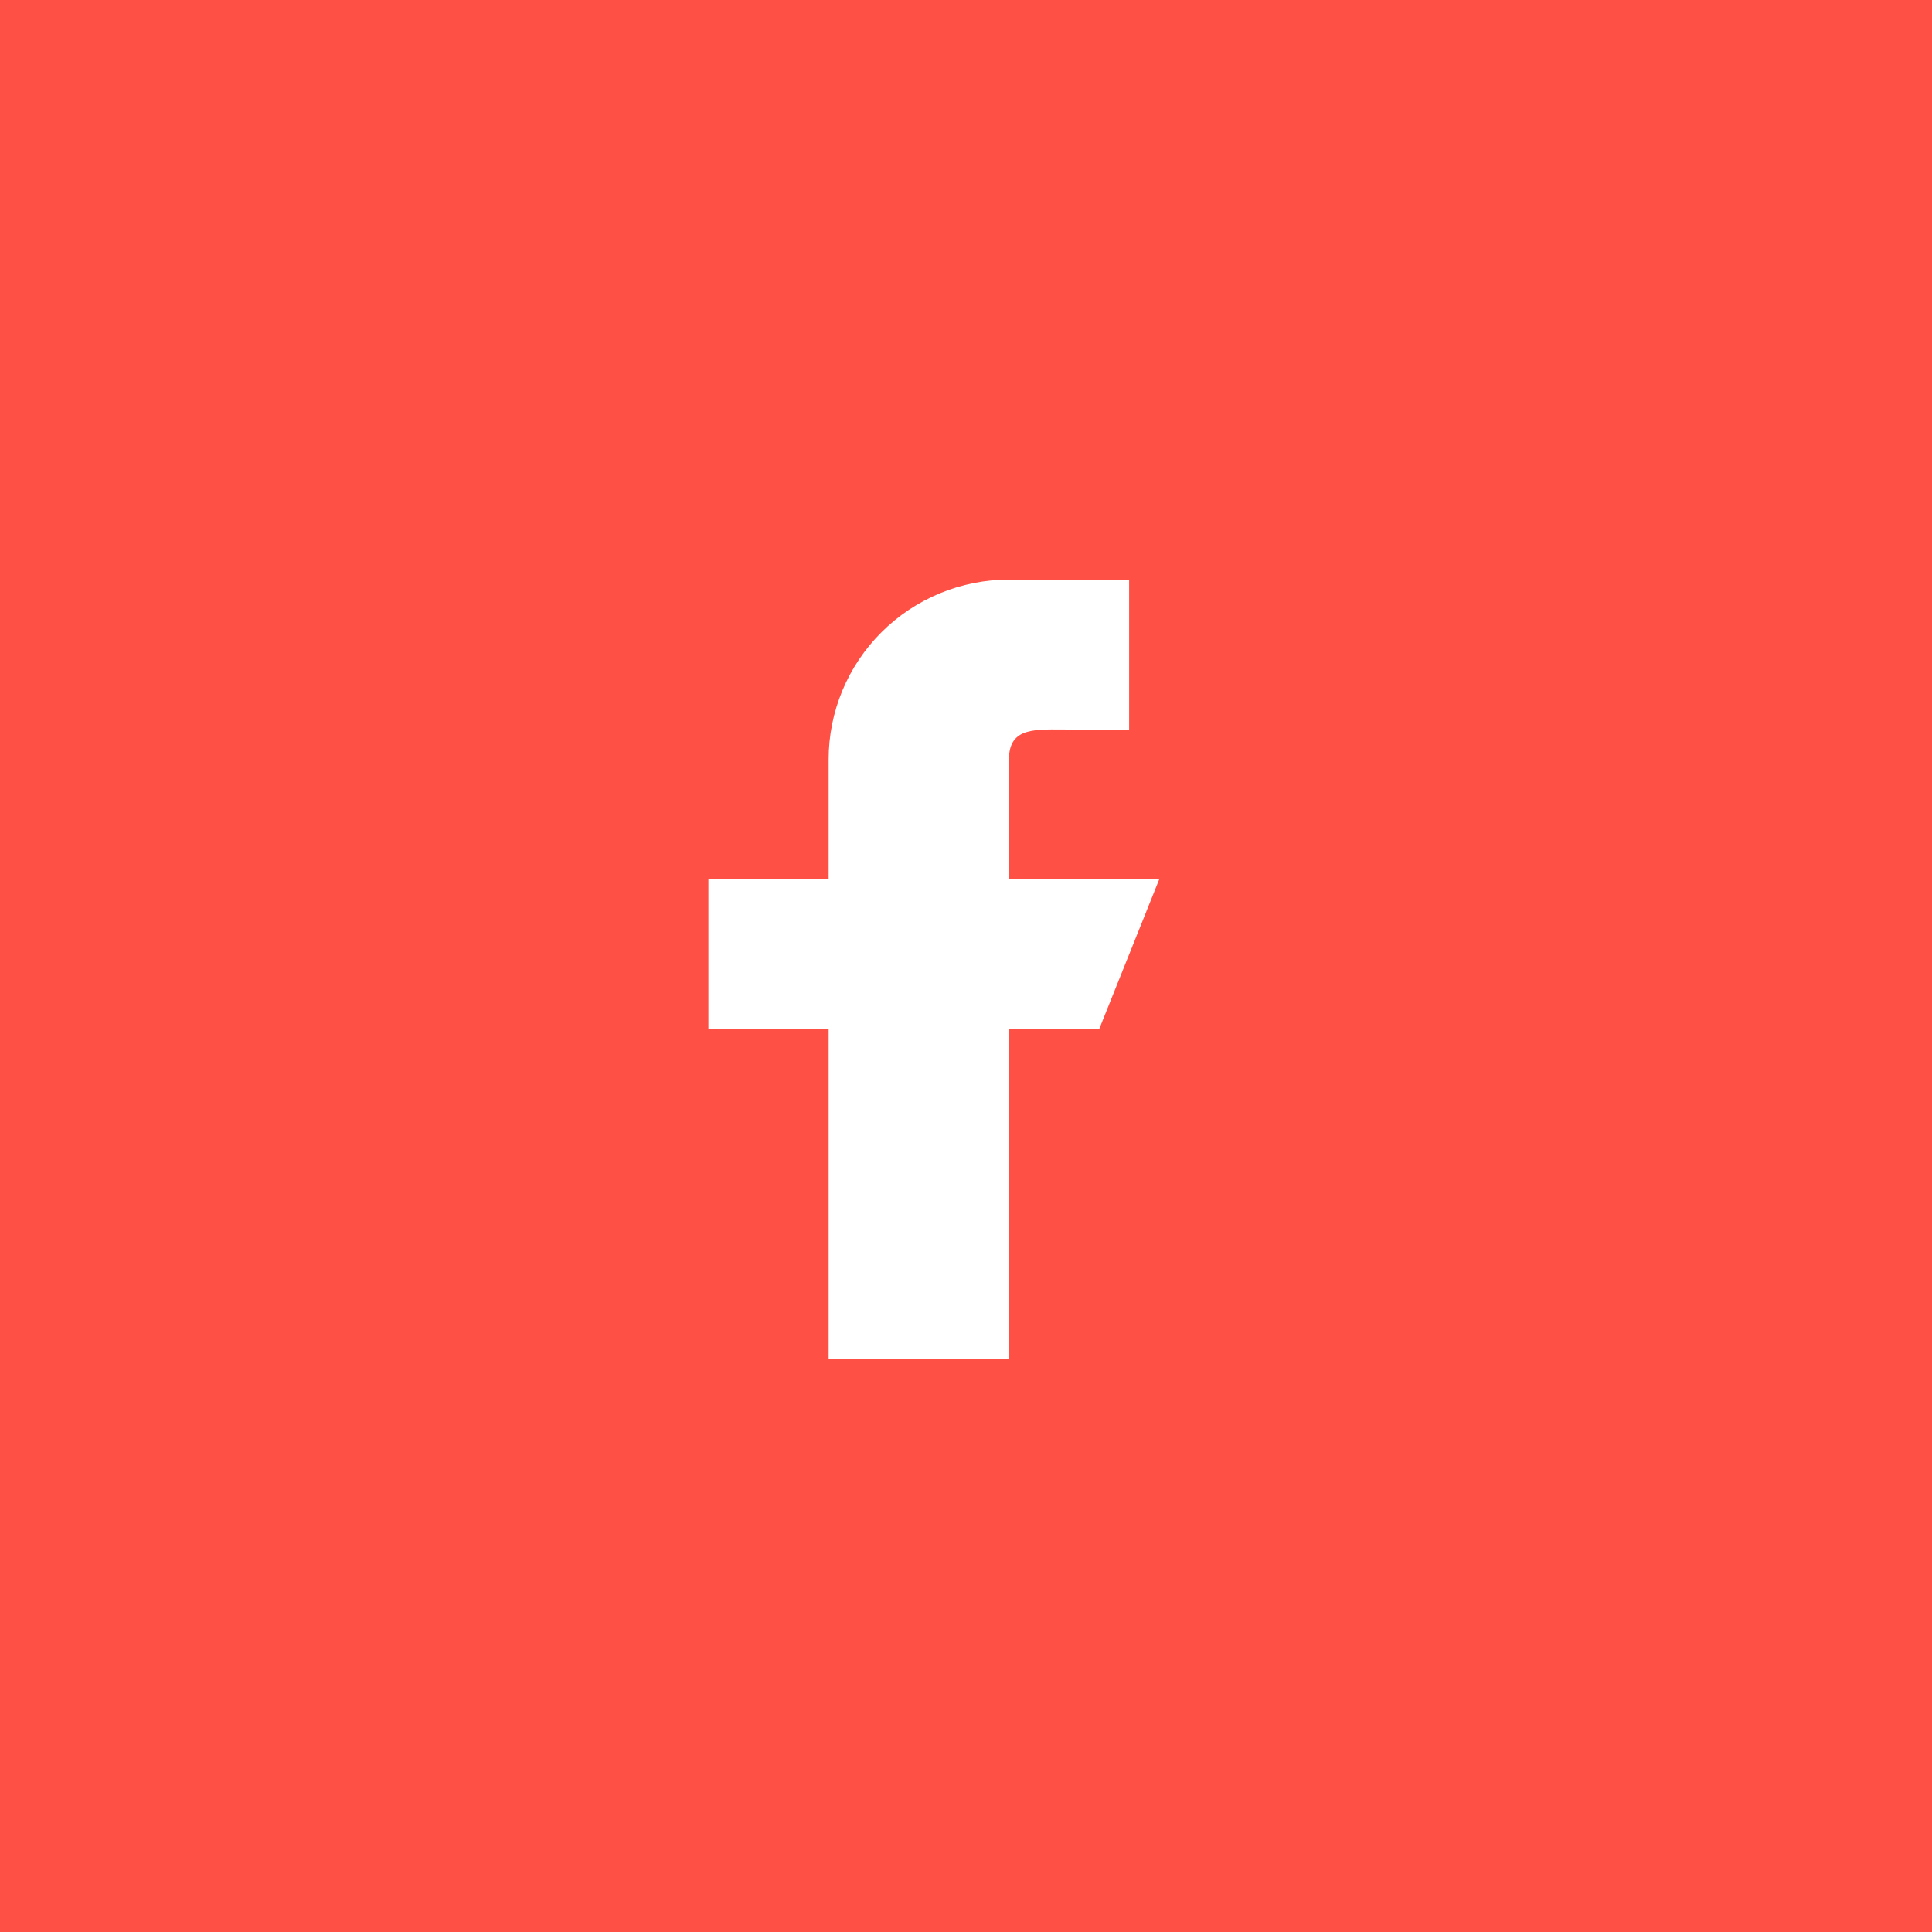
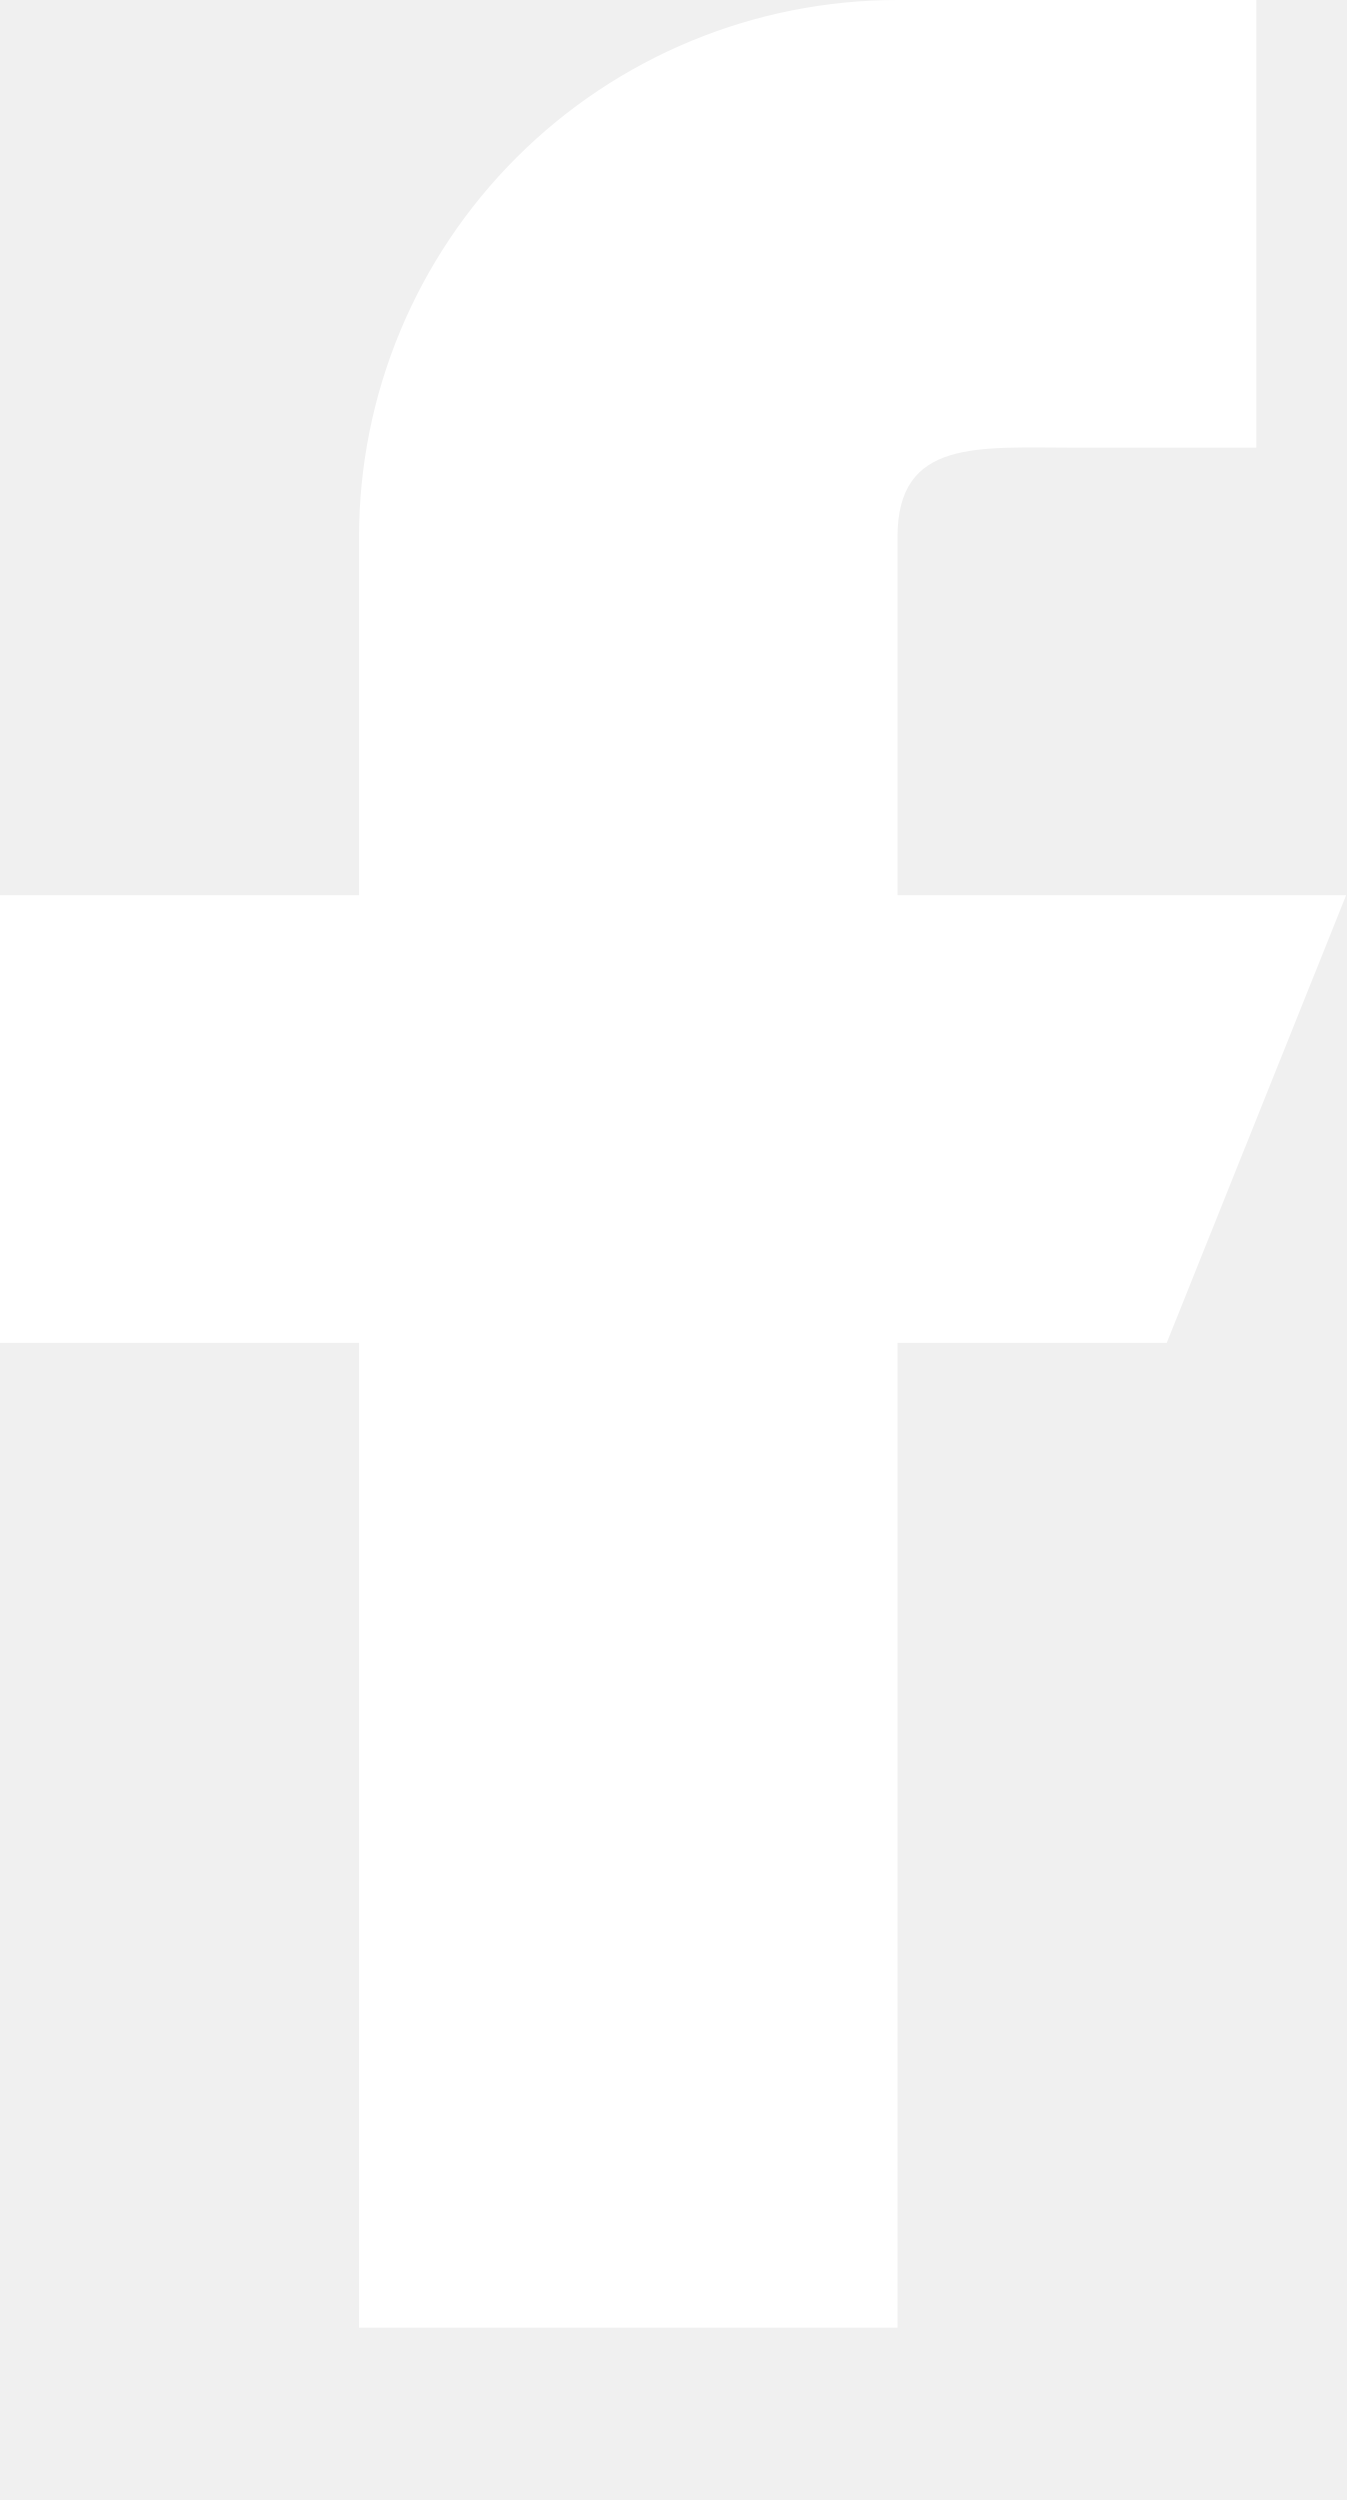
- <svg xmlns="http://www.w3.org/2000/svg" width="30" height="30" viewBox="0 0 30 30" fill="none">
-   <rect width="30" height="30" fill="#FF5045" />
-   <path fill-rule="evenodd" clip-rule="evenodd" d="M18 13.655H15.667V11.793C15.667 11.279 16.085 11.328 16.6 11.328H17.533V9H15.667C14.924 9 14.212 9.294 13.687 9.818C13.162 10.342 12.867 11.052 12.867 11.793V13.655H11V15.983H12.867V21.104H15.667V15.983H17.067L18 13.655Z" fill="white" />
+ <svg xmlns="http://www.w3.org/2000/svg" width="7" height="13" viewBox="0 0 7 13" fill="none">
+   <path fill-rule="evenodd" clip-rule="evenodd" d="M7 4.655H4.667V2.793C4.667 2.279 5.085 2.328 5.6 2.328H6.533V0H4.667C3.924 0 3.212 0.294 2.687 0.818C2.162 1.342 1.867 2.052 1.867 2.793V4.655H0V6.983H1.867V12.104H4.667V6.983H6.067L7 4.655Z" fill="white" />
</svg>
